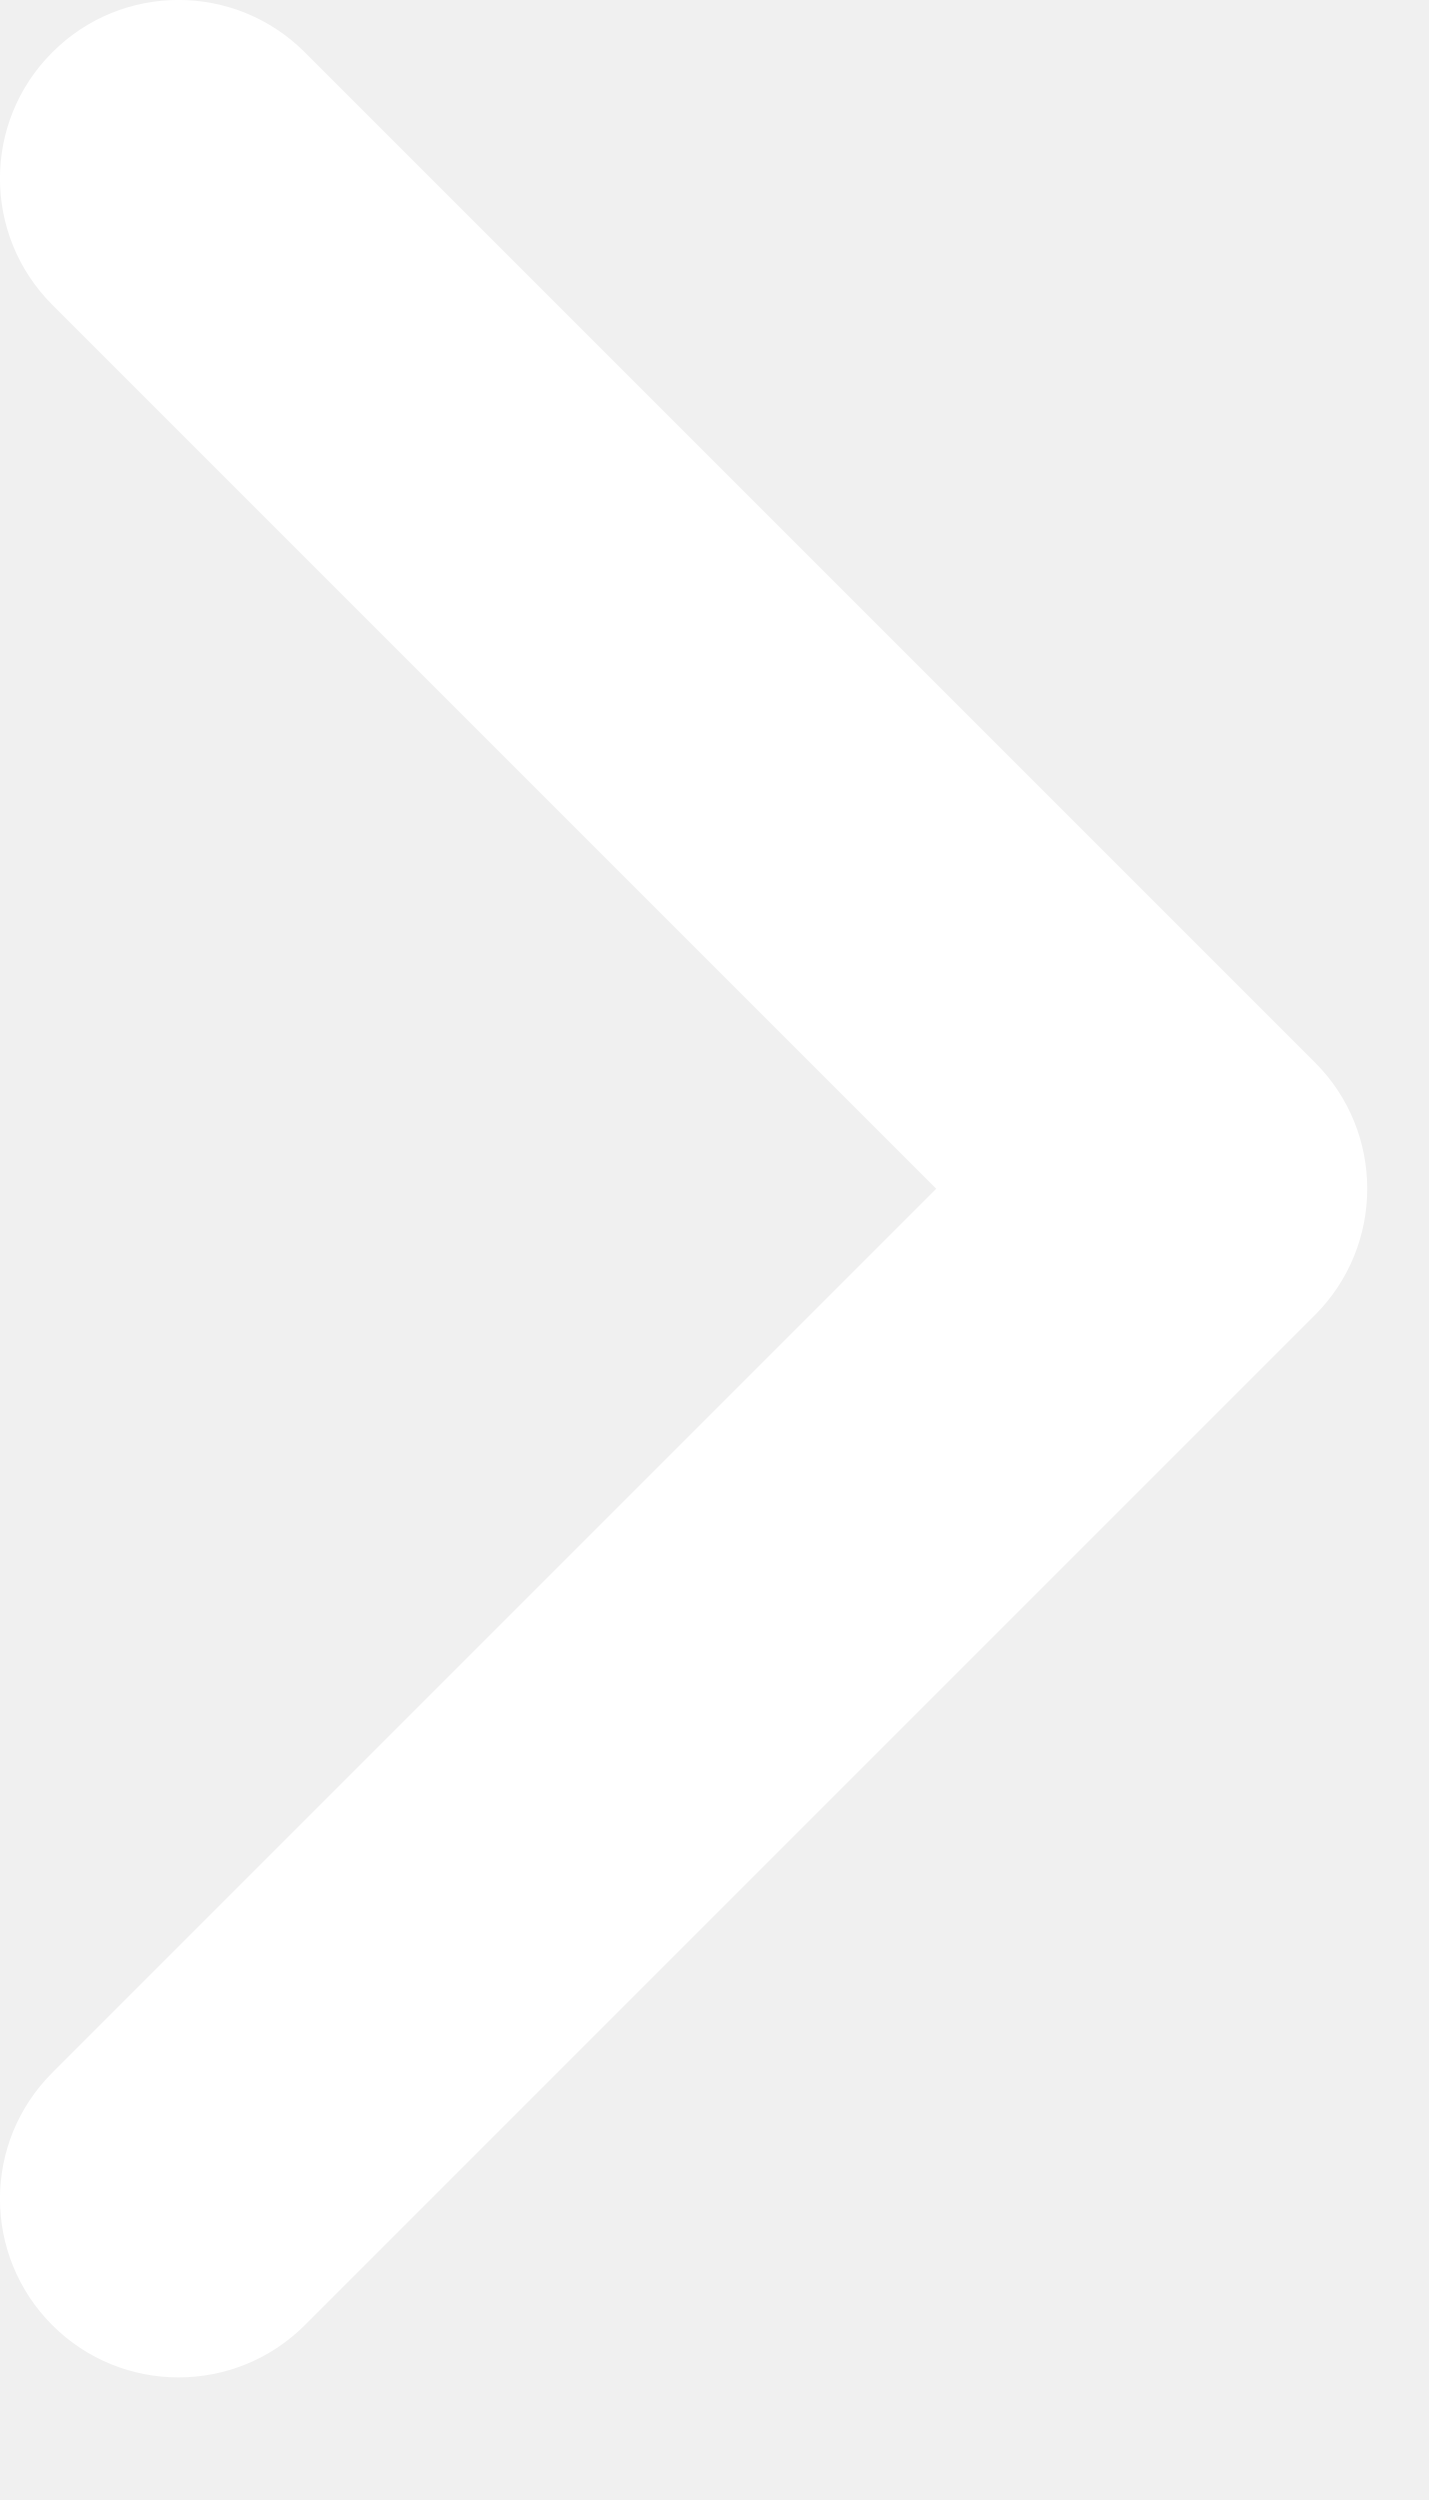
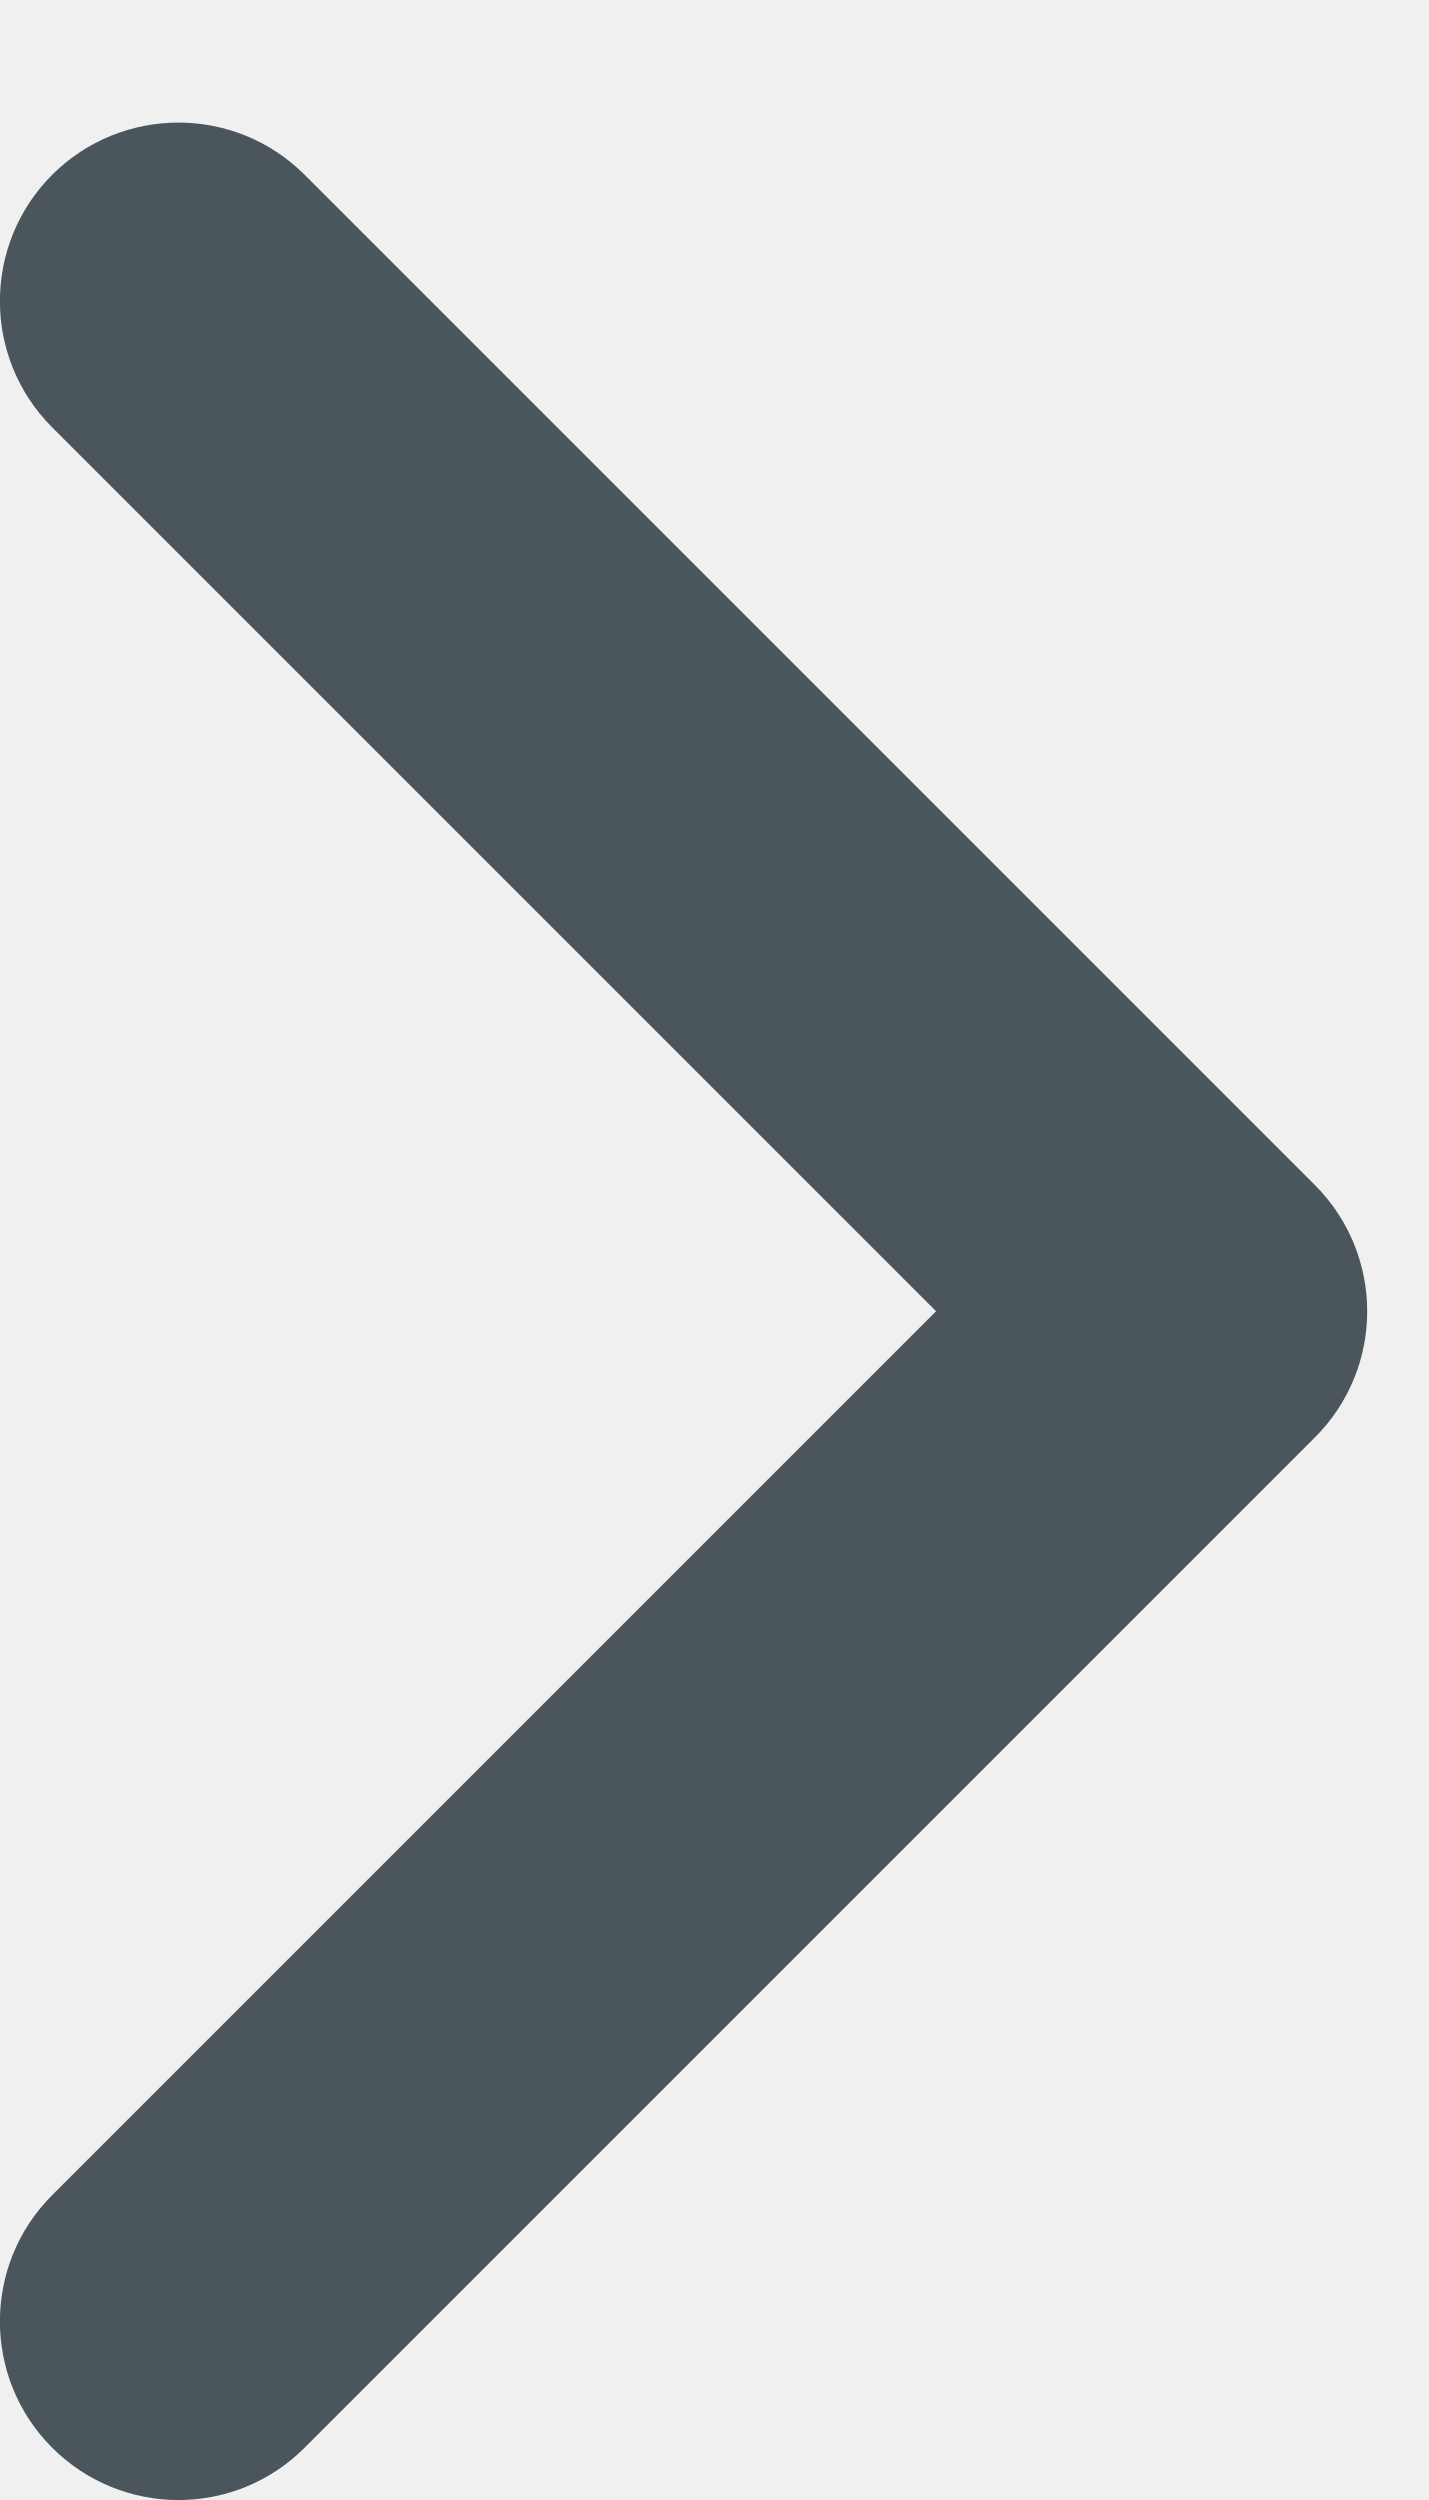
<svg xmlns="http://www.w3.org/2000/svg" width="8" height="14" viewBox="0 0 8 14" fill="none">
-   <path fill-rule="evenodd" clip-rule="evenodd" d="M0.293 0.293C0.683 -0.098 1.316 -0.098 1.707 0.293L7.364 5.95C7.754 6.34 7.754 6.973 7.364 7.364L1.707 13.021C1.316 13.411 0.683 13.411 0.293 13.021C-0.098 12.63 -0.098 11.997 0.293 11.607L5.243 6.657L0.293 1.707C-0.098 1.316 -0.098 0.683 0.293 0.293Z" fill="white" />
+   <path fill-rule="evenodd" clip-rule="evenodd" d="M0.292 0.979C0.683 0.589 1.316 0.589 1.706 0.979L7.363 6.636C7.754 7.027 7.754 7.66 7.363 8.05L1.706 13.707C1.316 14.098 0.683 14.098 0.292 13.707C-0.098 13.317 -0.098 12.683 0.292 12.293L5.242 7.343L0.292 2.393C-0.098 2.003 -0.098 1.37 0.292 0.979Z" fill="#4B555C" />
</svg>
